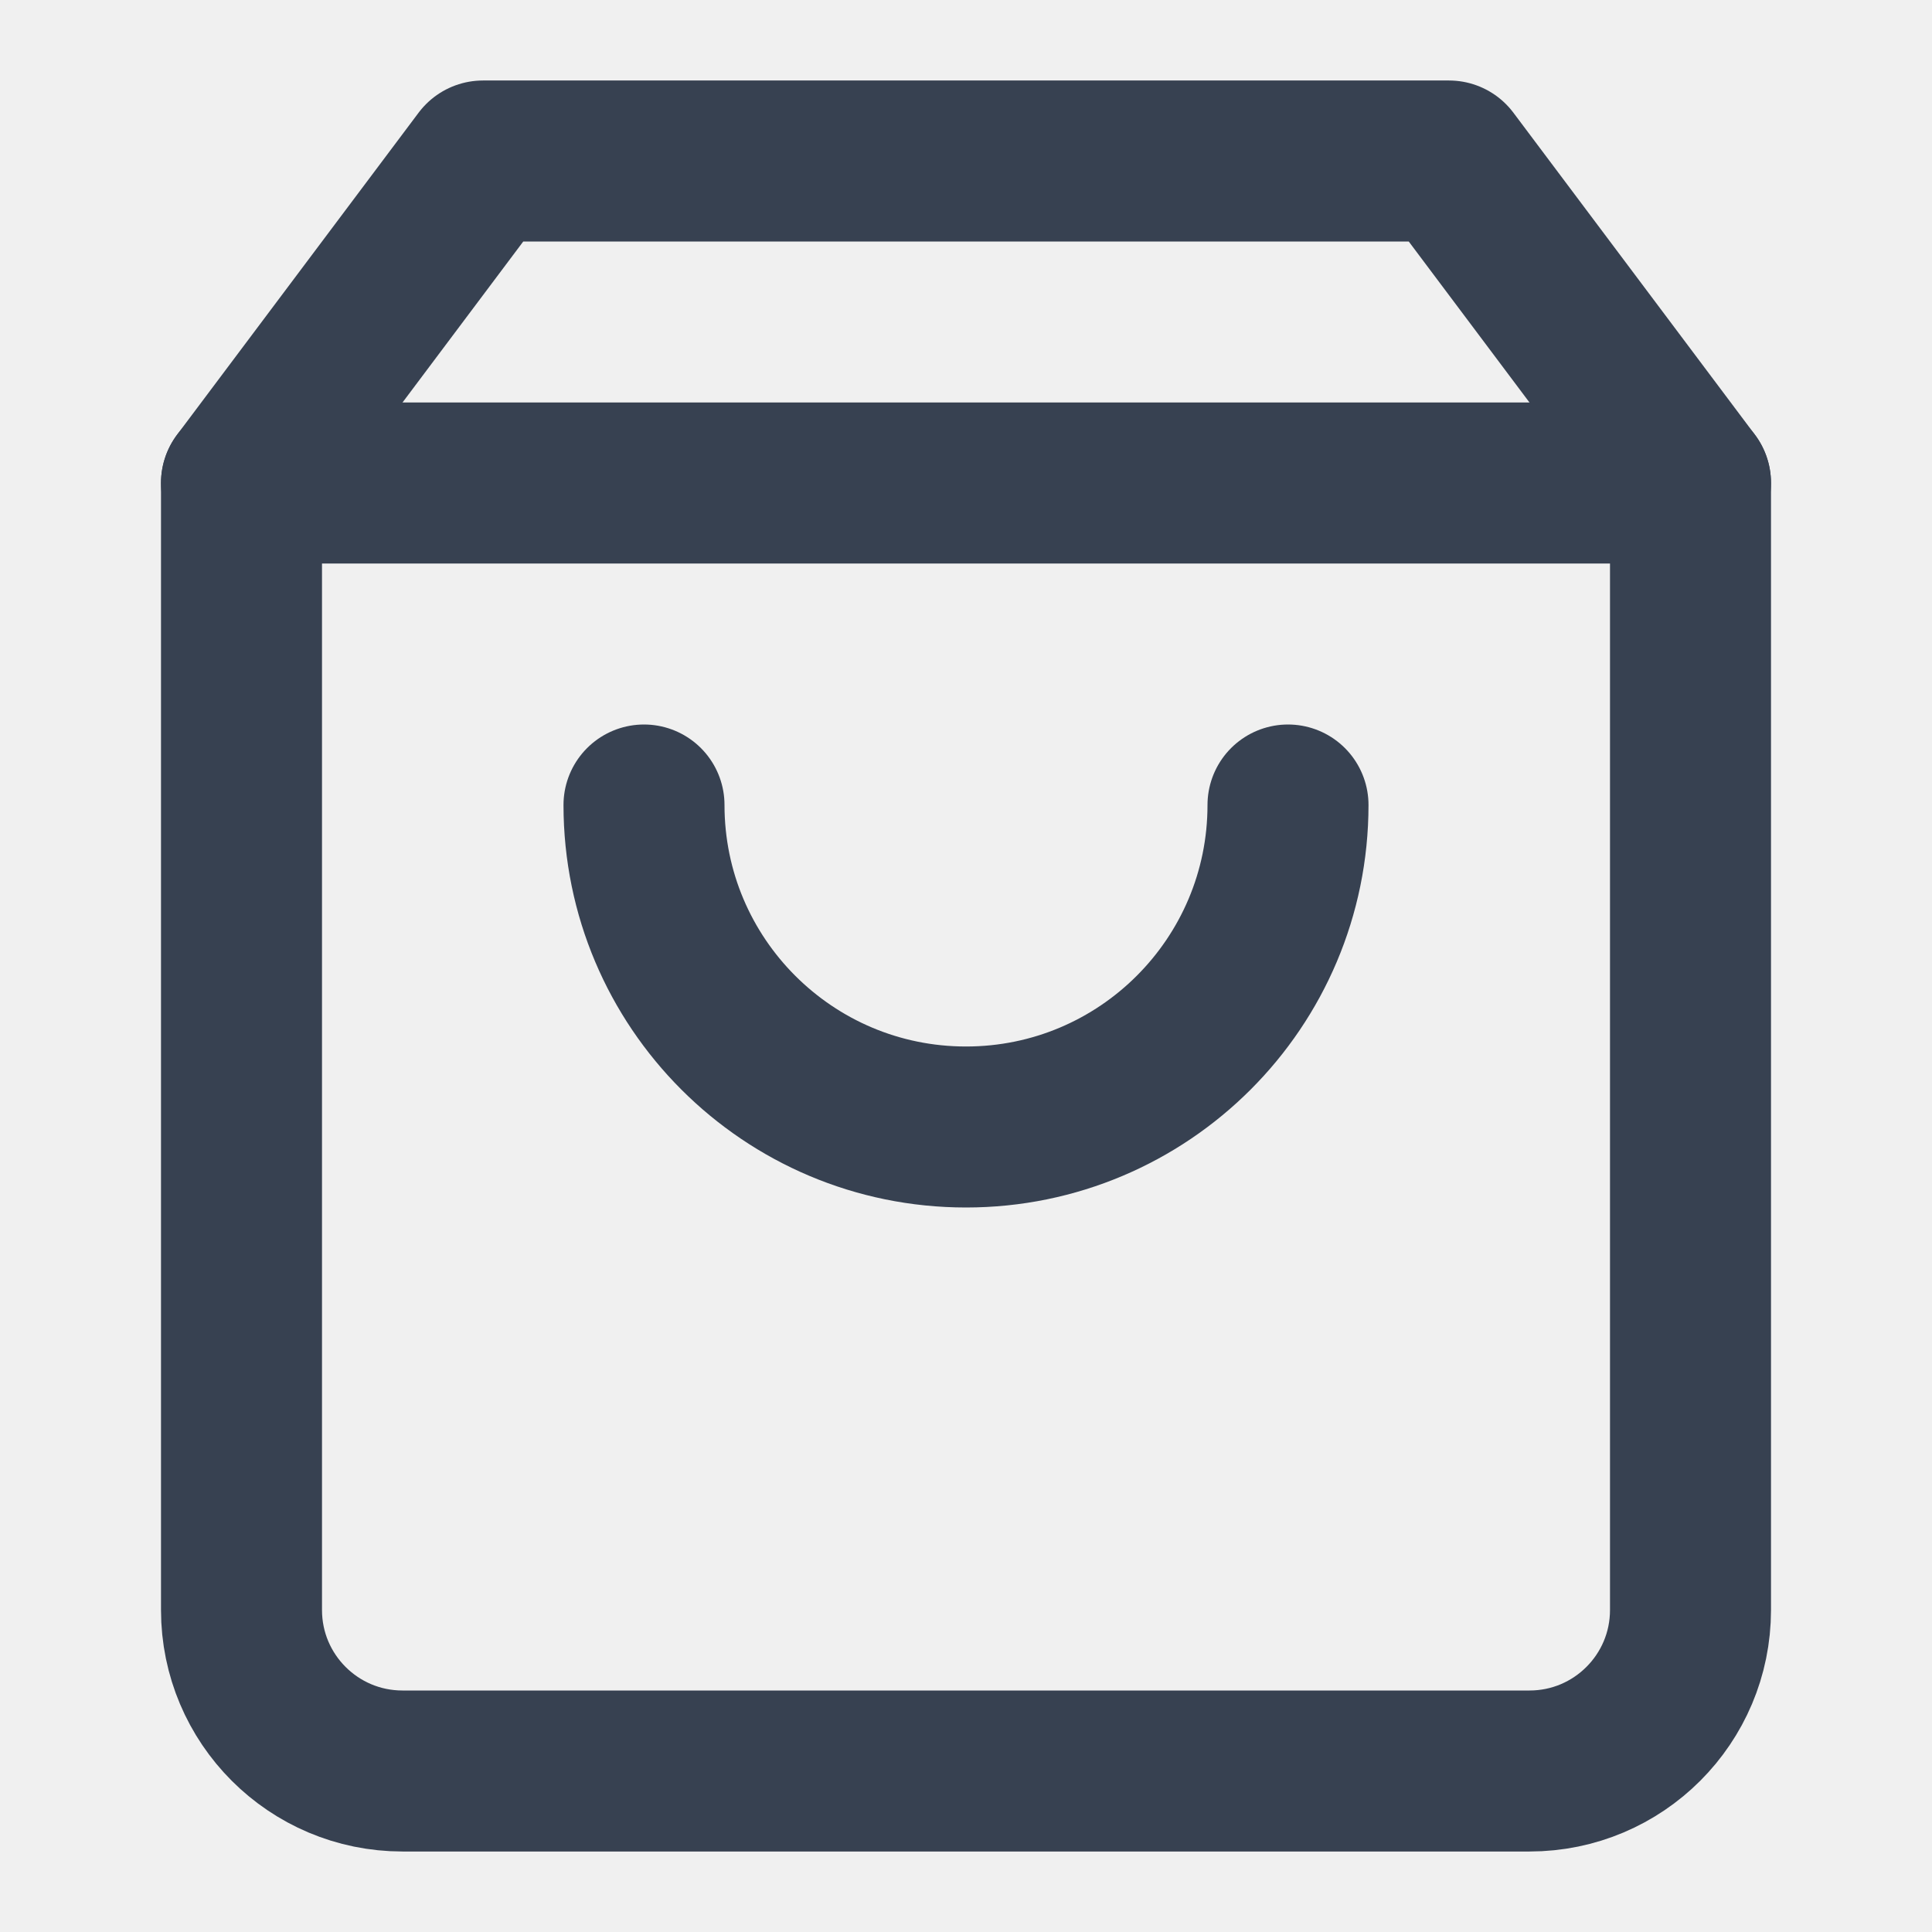
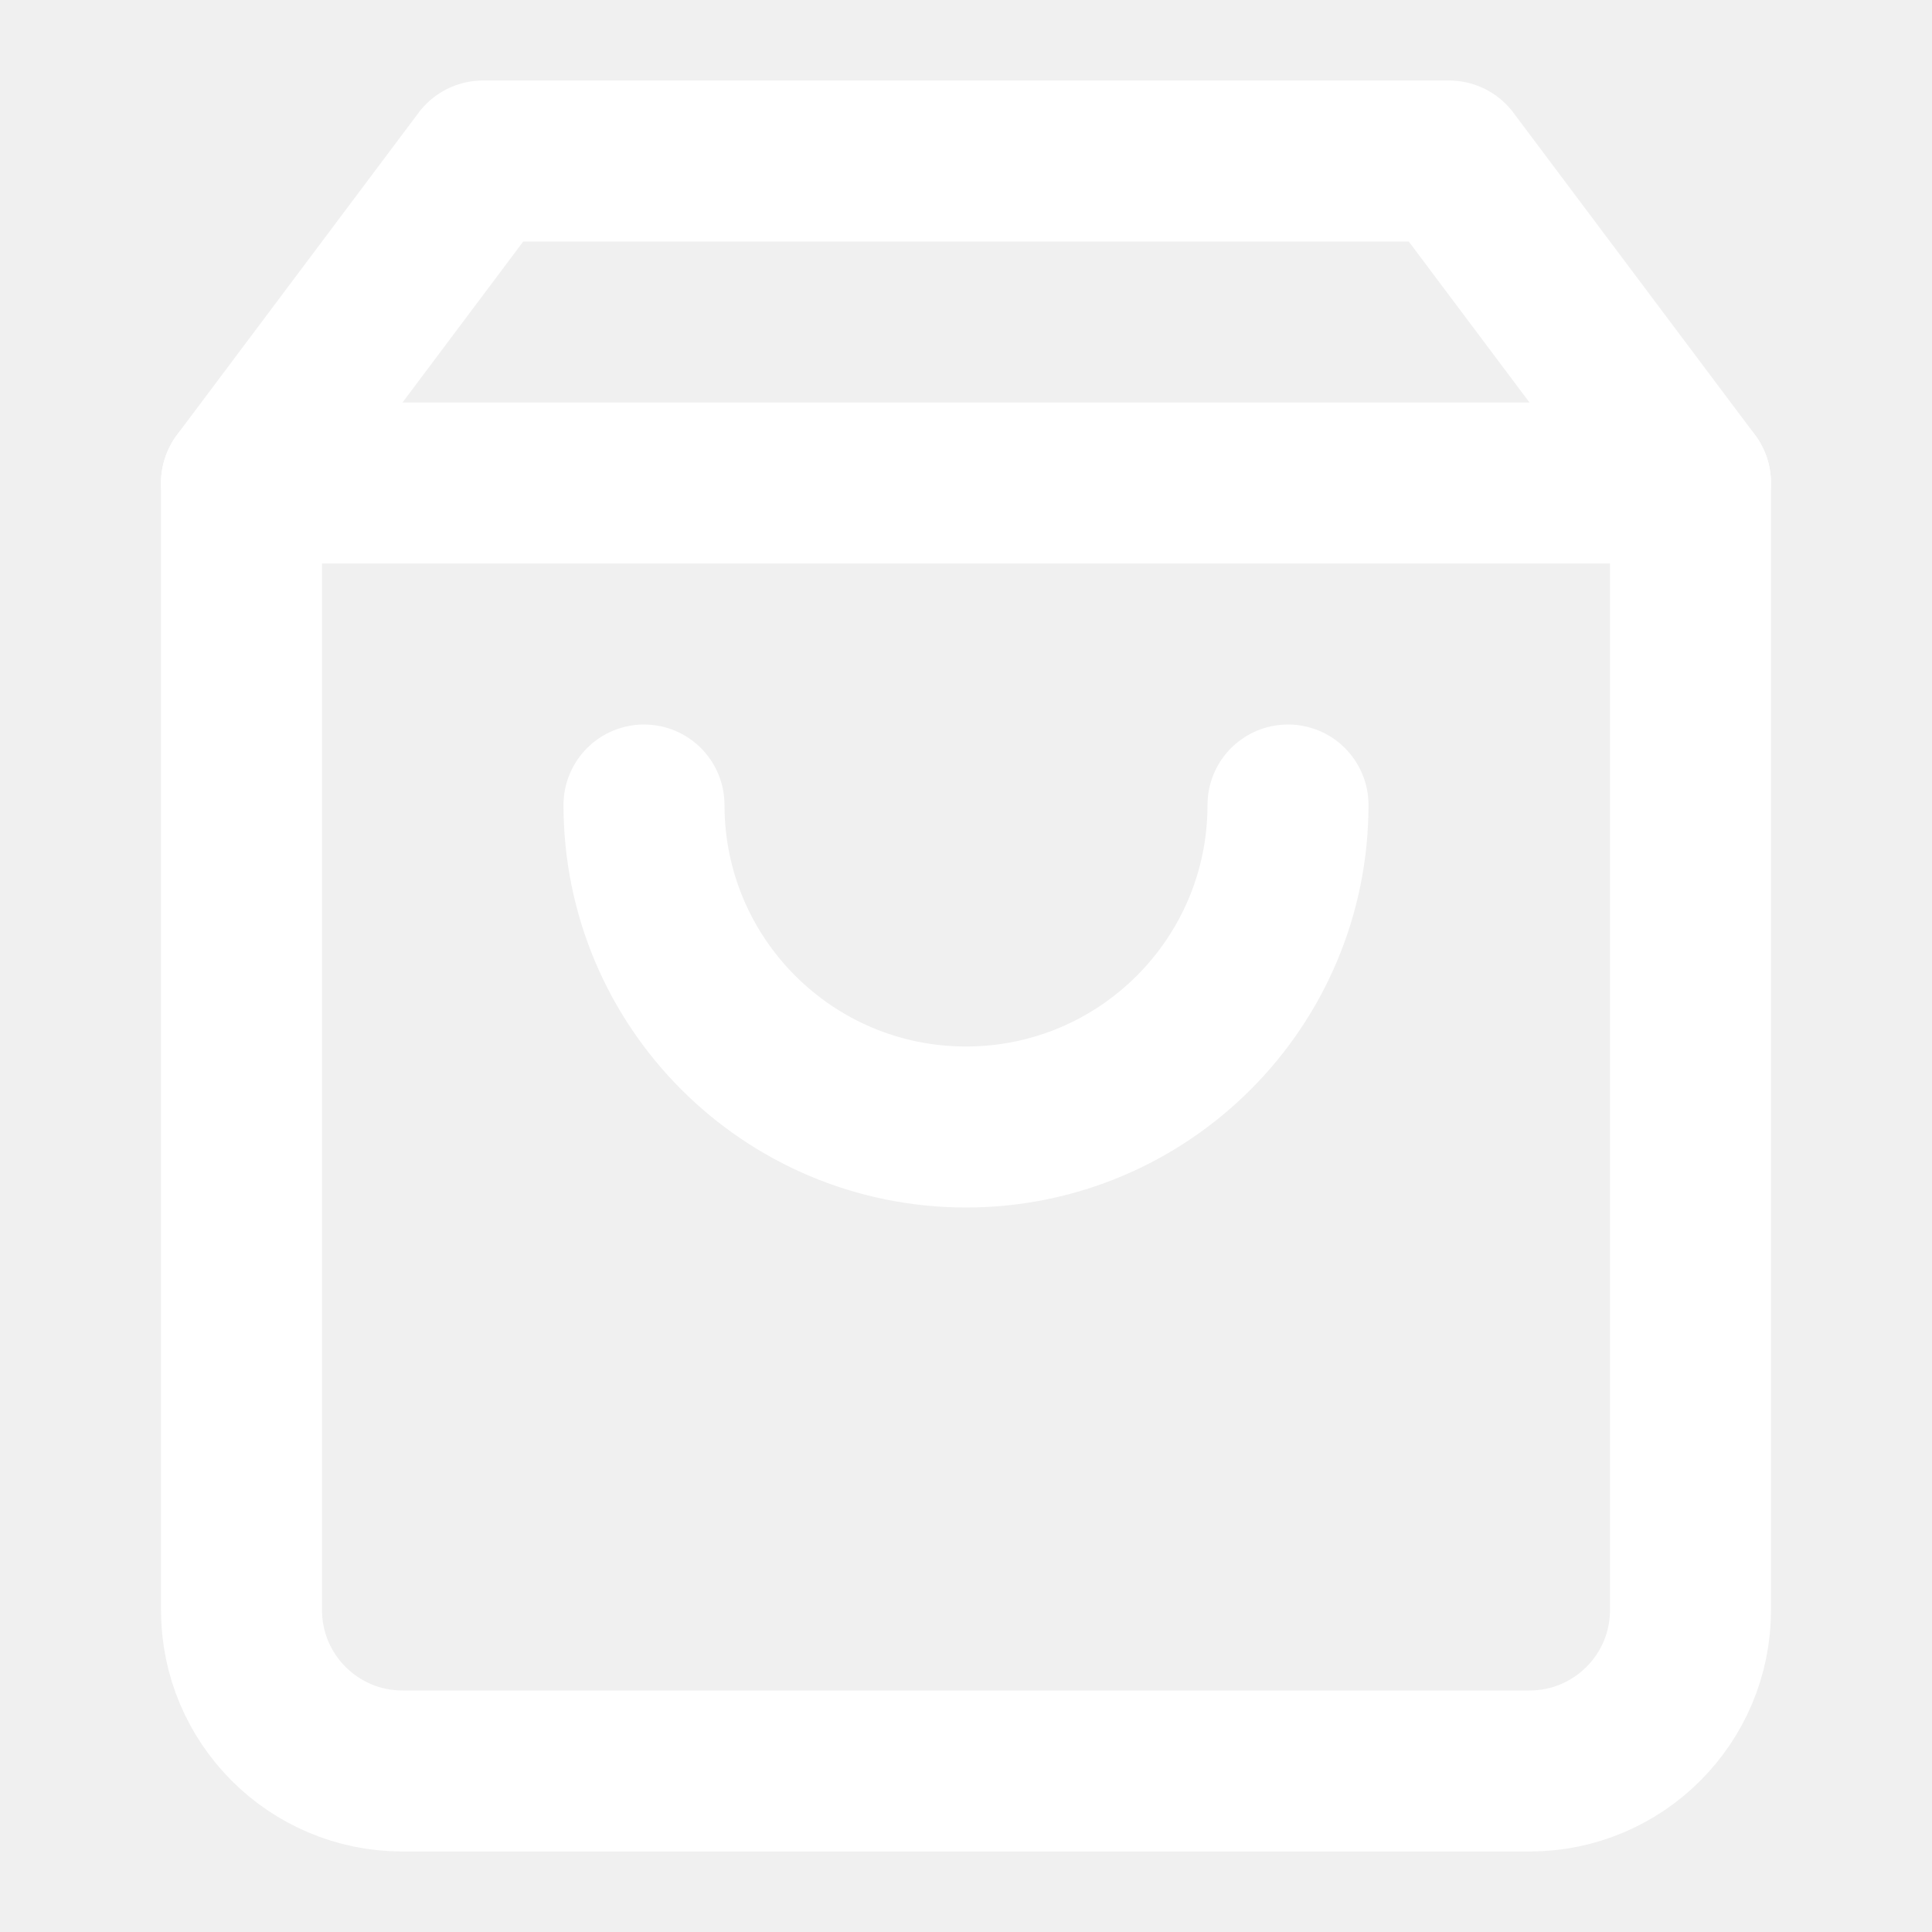
- <svg xmlns="http://www.w3.org/2000/svg" viewBox="0 0 24 24" fill="none" stroke="#374151" stroke-width="2" stroke-linecap="round" stroke-linejoin="round">
+ <svg xmlns="http://www.w3.org/2000/svg" viewBox="0 0 24 24" fill="none" stroke="#ffffff" stroke-width="2" stroke-linecap="round" stroke-linejoin="round">
  <path d="M6 2L3 6v14a2 2 0 0 0 2 2h14a2 2 0 0 0 2-2V6l-3-4z" />
  <line x1="3" y1="6" x2="21" y2="6" />
  <path d="M16 10a4 4 0 0 1-8 0" />
</svg>
